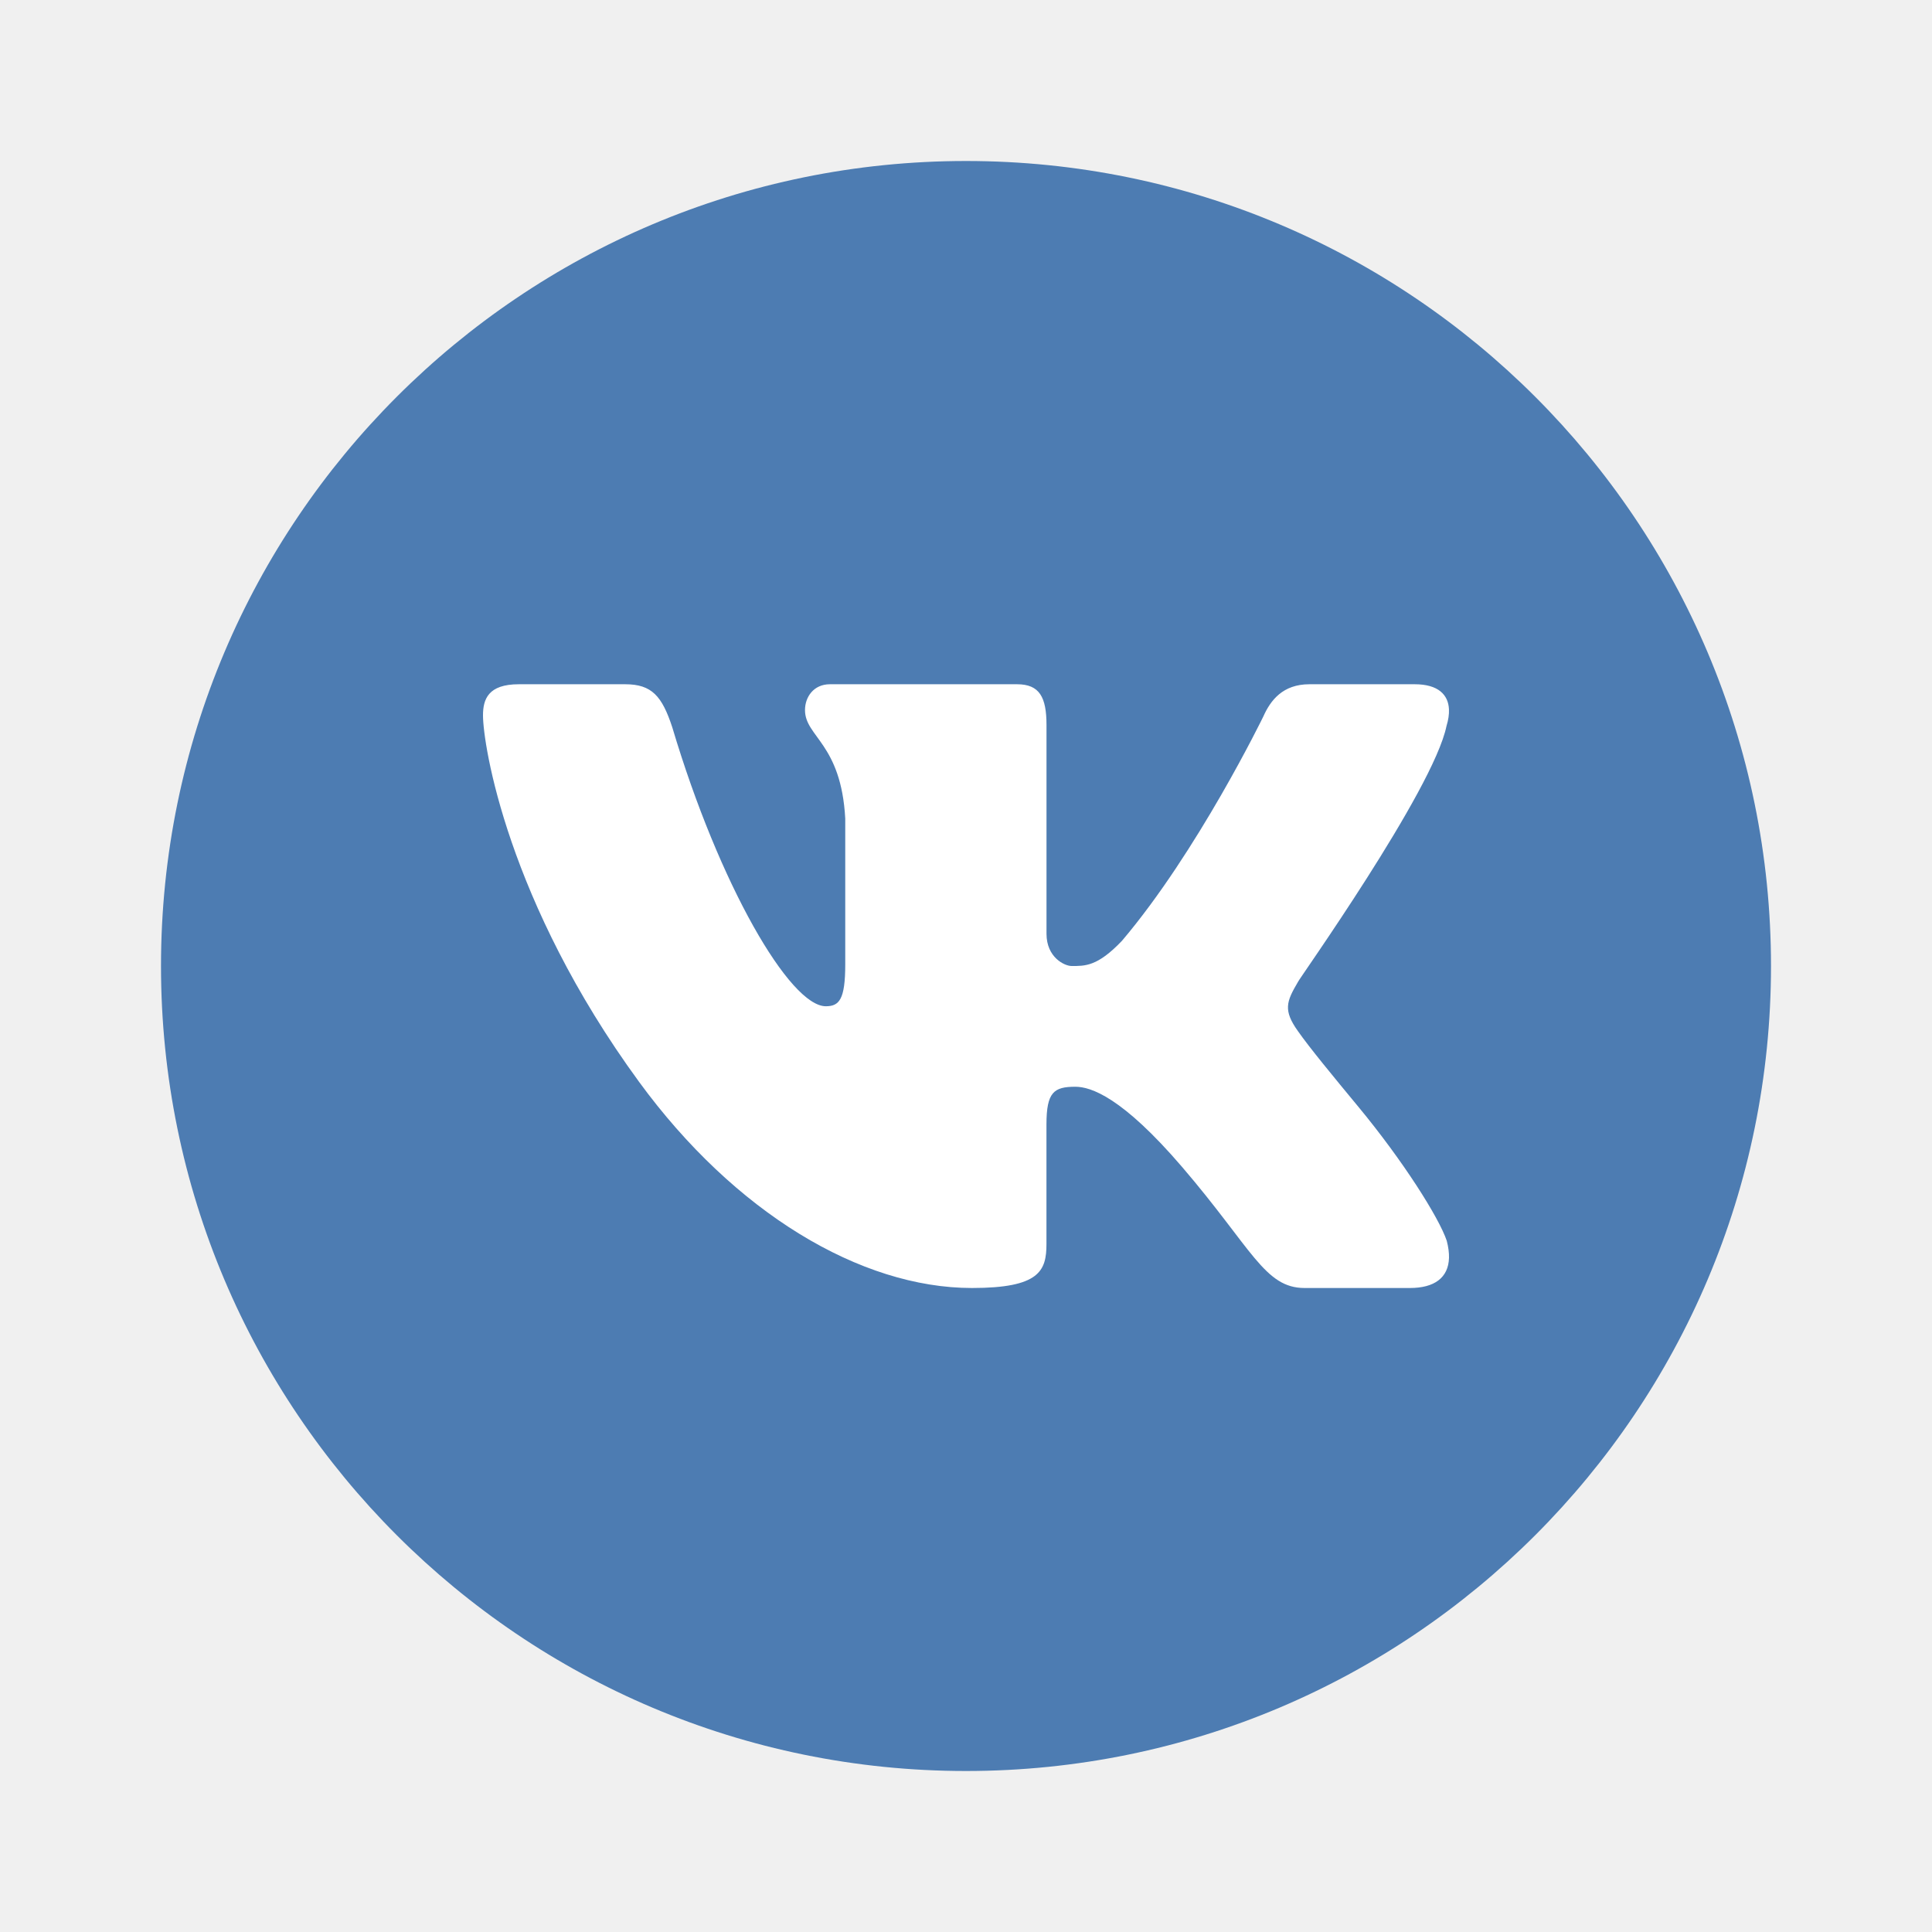
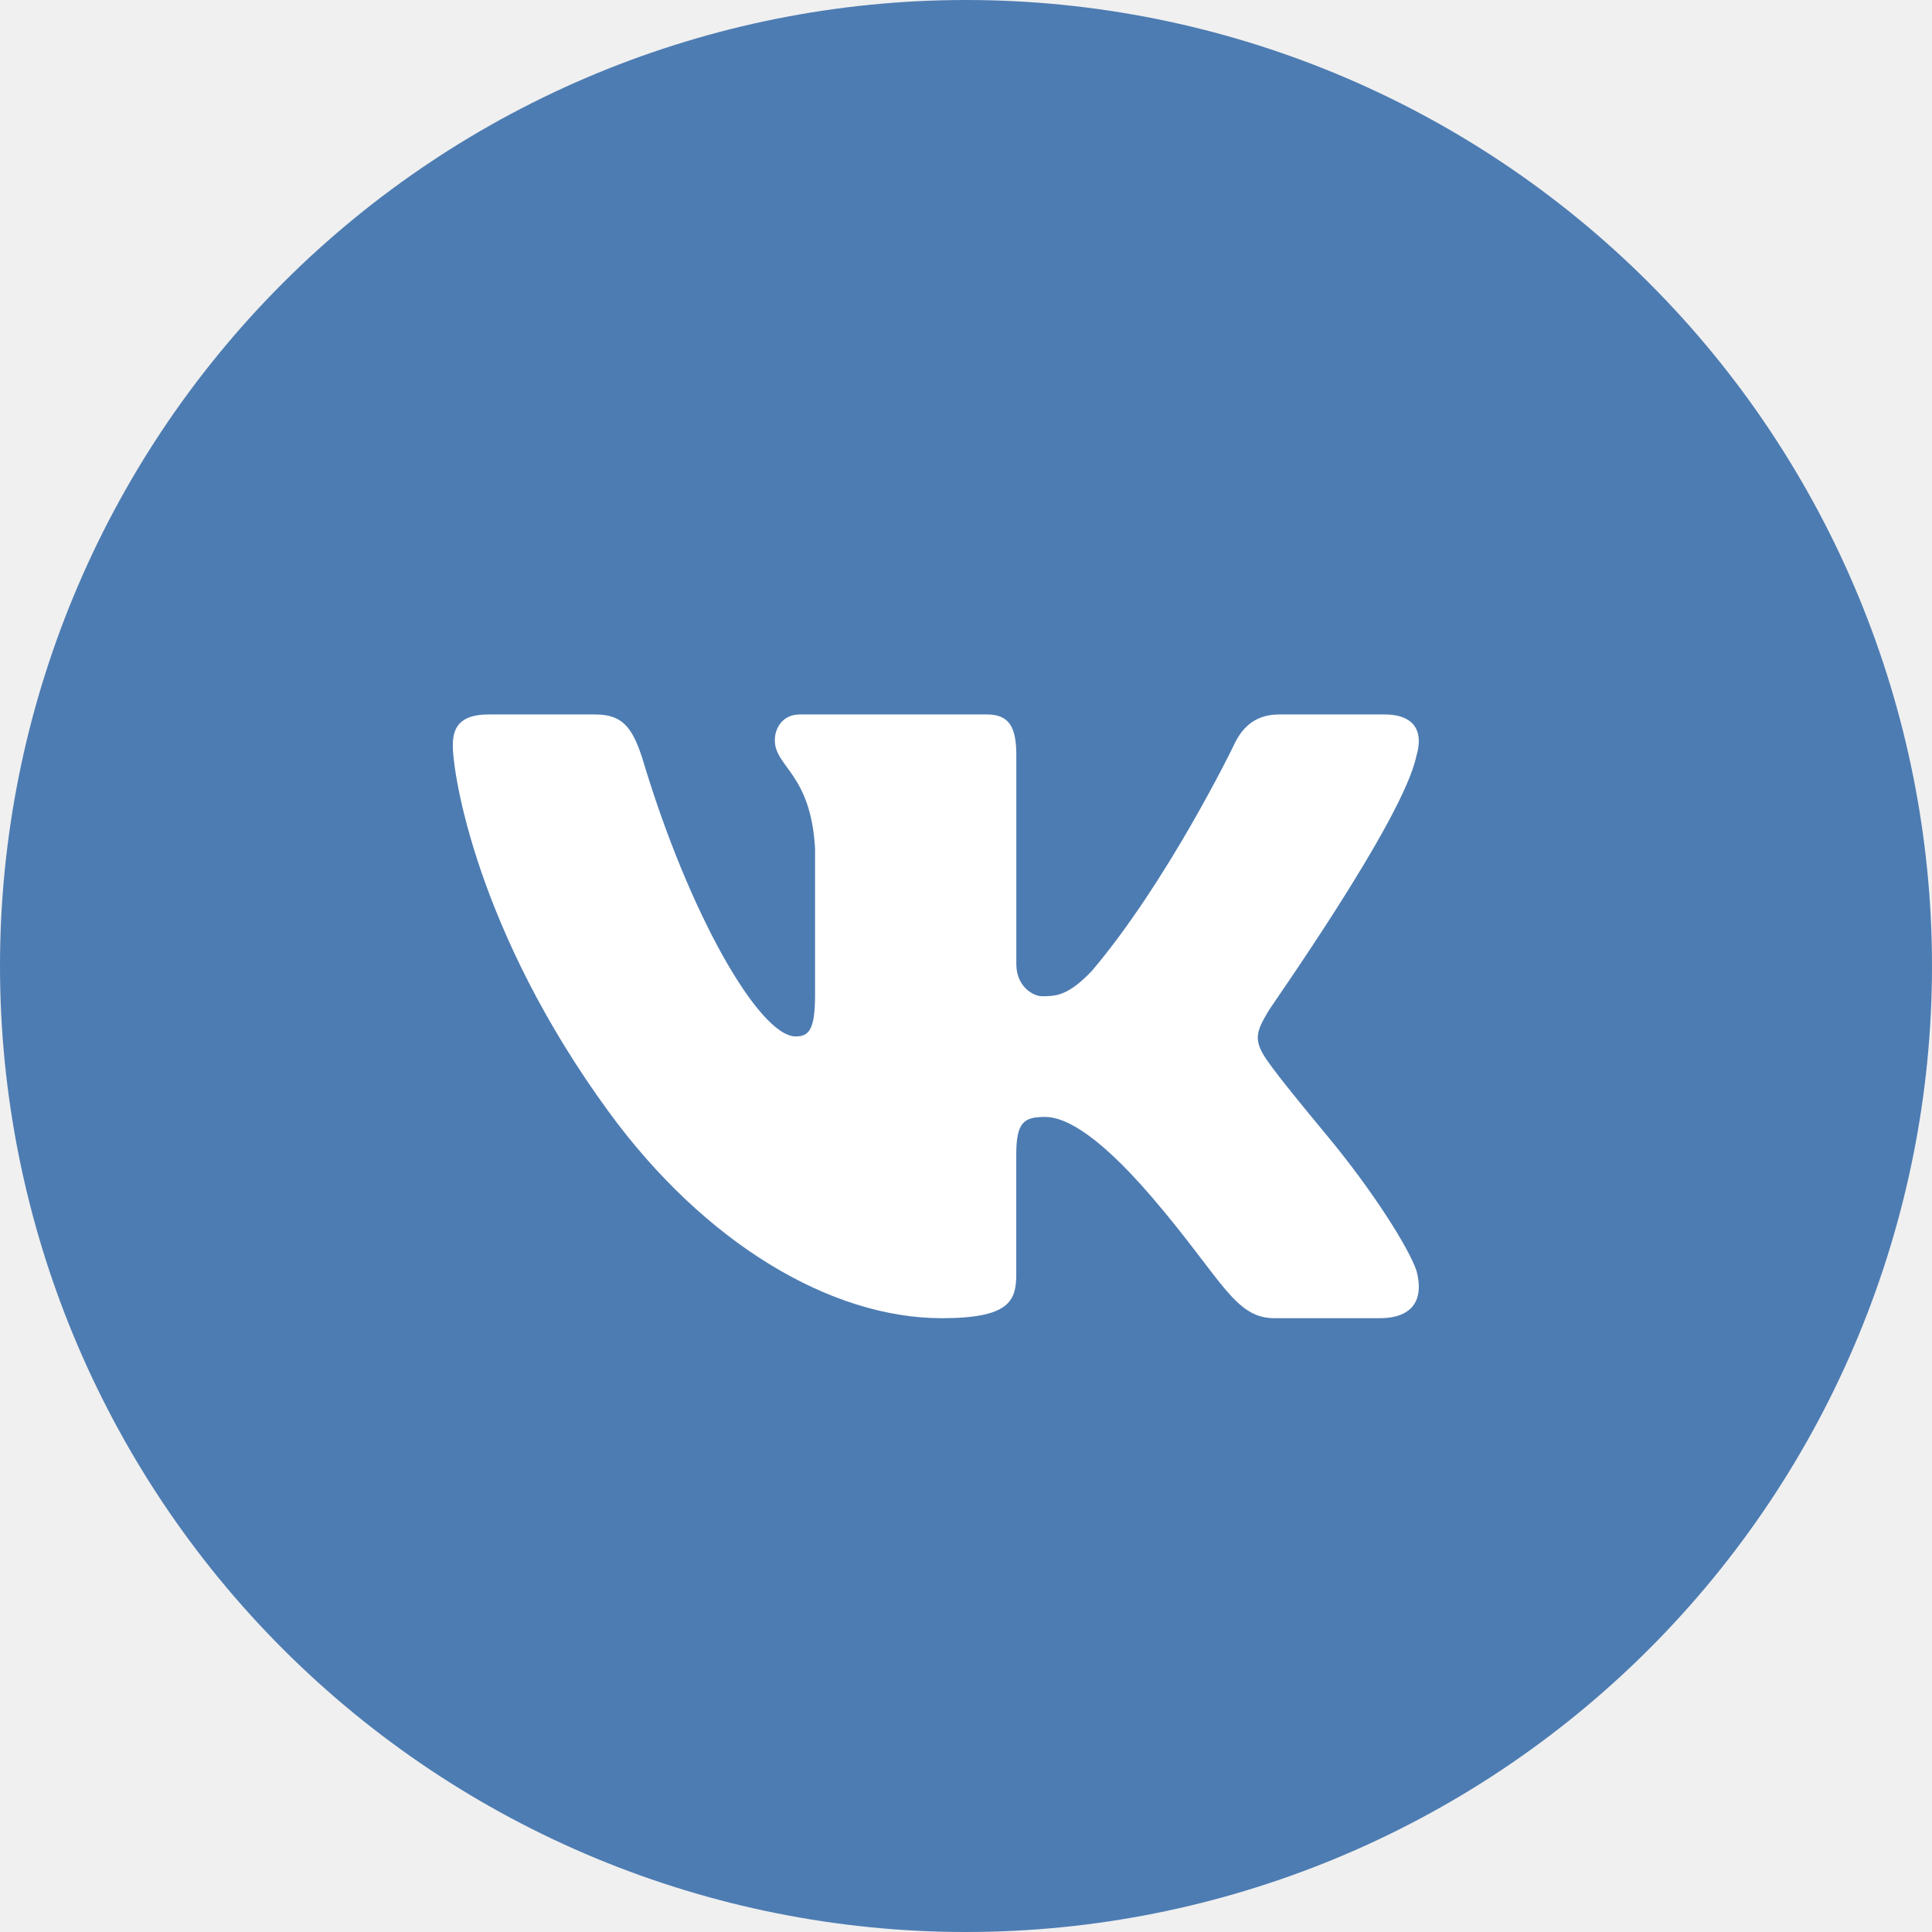
- <svg xmlns="http://www.w3.org/2000/svg" viewBox="0 0 48 48" width="48px" height="48px">
-   <path fill="#4d7cb2" d="M24 4A20 20 0 1 0 24 44A20 20 0 1 0 24 4Z" />
-   <path fill="#fff" d="M35.937,18.041c0.046-0.151,0.068-0.291,0.062-0.416C35.984,17.263,35.735,17,35.149,17h-2.618 c-0.661,0-0.966,0.4-1.144,0.801c0,0-1.632,3.359-3.513,5.574c-0.61,0.641-0.92,0.625-1.25,0.625C26.447,24,26,23.786,26,23.199 v-5.185C26,17.32,25.827,17,25.268,17h-4.649C20.212,17,20,17.32,20,17.641c0,0.667,0.898,0.827,1,2.696v3.623 C21,24.84,20.847,25,20.517,25c-0.89,0-2.642-3-3.815-6.932C16.448,17.294,16.194,17,15.533,17h-2.643 C12.127,17,12,17.374,12,17.774c0,0.721,0.6,4.619,3.875,9.101C18.25,30.125,21.379,32,24.149,32c1.678,0,1.85-0.427,1.85-1.094 v-2.972C26,27.133,26.183,27,26.717,27c0.381,0,1.158,0.25,2.658,2c1.73,2.018,2.044,3,3.036,3h2.618 c0.608,0,0.957-0.255,0.971-0.75c0.003-0.126-0.015-0.267-0.056-0.424c-0.194-0.576-1.084-1.984-2.194-3.326 c-0.615-0.743-1.222-1.479-1.501-1.879C32.062,25.36,31.991,25.176,32,25c0.009-0.185,0.105-0.361,0.249-0.607 C32.223,24.393,35.607,19.642,35.937,18.041z" />
+ <svg xmlns="http://www.w3.org/2000/svg" width="64" height="64" viewBox="0 0 64 64" fill="none">
+   <path d="M32 0C23.513 0 15.374 3.371 9.373 9.373C3.371 15.374 0 23.513 0 32C0 40.487 3.371 48.626 9.373 54.627C15.374 60.629 23.513 64 32 64C40.487 64 48.626 60.629 54.627 54.627C60.629 48.626 64 40.487 64 32C64 23.513 60.629 15.374 54.627 9.373C48.626 3.371 40.487 0 32 0Z" fill="#4D7CB2" />
+   <path d="M46.916 25.055C46.977 24.853 47.007 24.667 46.999 24.5C46.979 24.017 46.647 23.667 45.865 23.667H42.375C41.493 23.667 41.087 24.2 40.849 24.735C40.849 24.735 38.673 29.213 36.165 32.167C35.352 33.021 34.939 33 34.499 33C34.263 33 33.667 32.715 33.667 31.932V25.019C33.667 24.093 33.436 23.667 32.691 23.667H26.492C25.949 23.667 25.667 24.093 25.667 24.521C25.667 25.411 26.864 25.624 27 28.116V32.947C27 34.12 26.796 34.333 26.356 34.333C25.169 34.333 22.833 30.333 21.269 25.091C20.931 24.059 20.592 23.667 19.711 23.667H16.187C15.169 23.667 15 24.165 15 24.699C15 25.66 15.8 30.857 20.167 36.833C23.333 41.167 27.505 43.667 31.199 43.667C33.436 43.667 33.665 43.097 33.665 42.208V38.245C33.667 37.177 33.911 37 34.623 37C35.131 37 36.167 37.333 38.167 39.667C40.473 42.357 40.892 43.667 42.215 43.667H45.705C46.516 43.667 46.981 43.327 47 42.667C47.004 42.499 46.98 42.311 46.925 42.101C46.667 41.333 45.48 39.456 44 37.667C43.18 36.676 42.371 35.695 41.999 35.161C41.749 34.813 41.655 34.568 41.667 34.333C41.679 34.087 41.807 33.852 41.999 33.524C41.964 33.524 46.476 27.189 46.916 25.055Z" fill="white" />
</svg>
